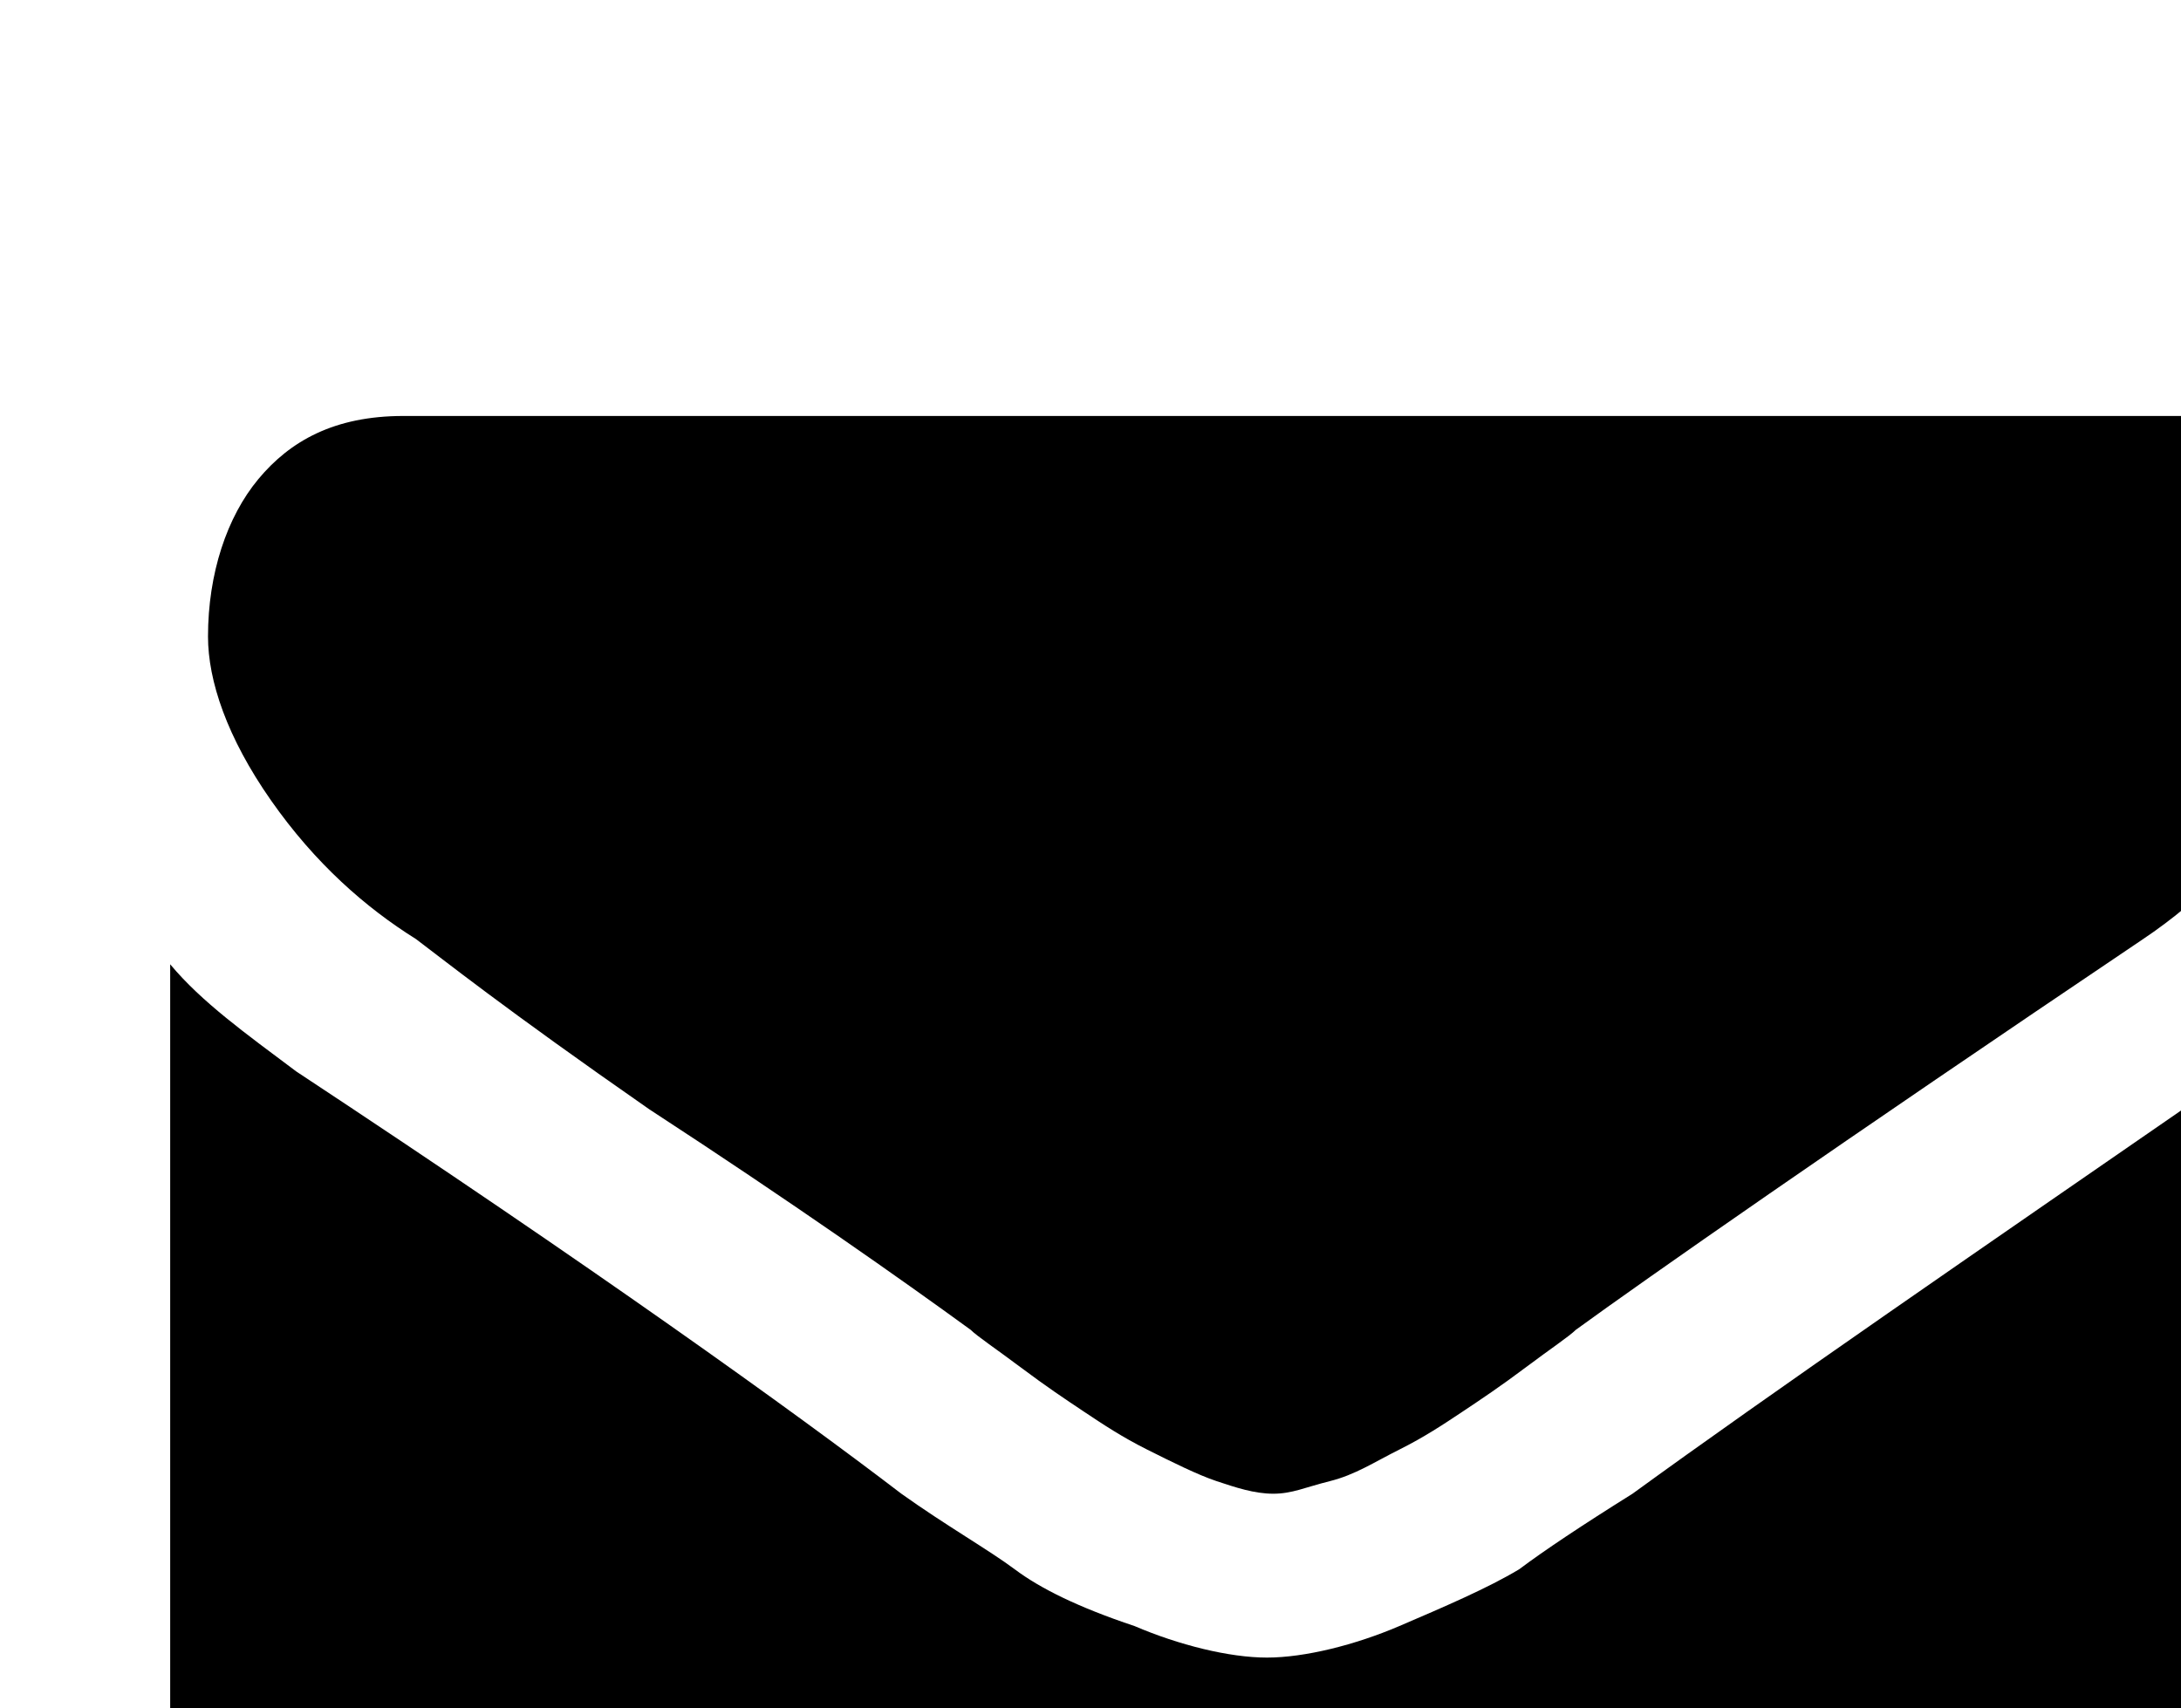
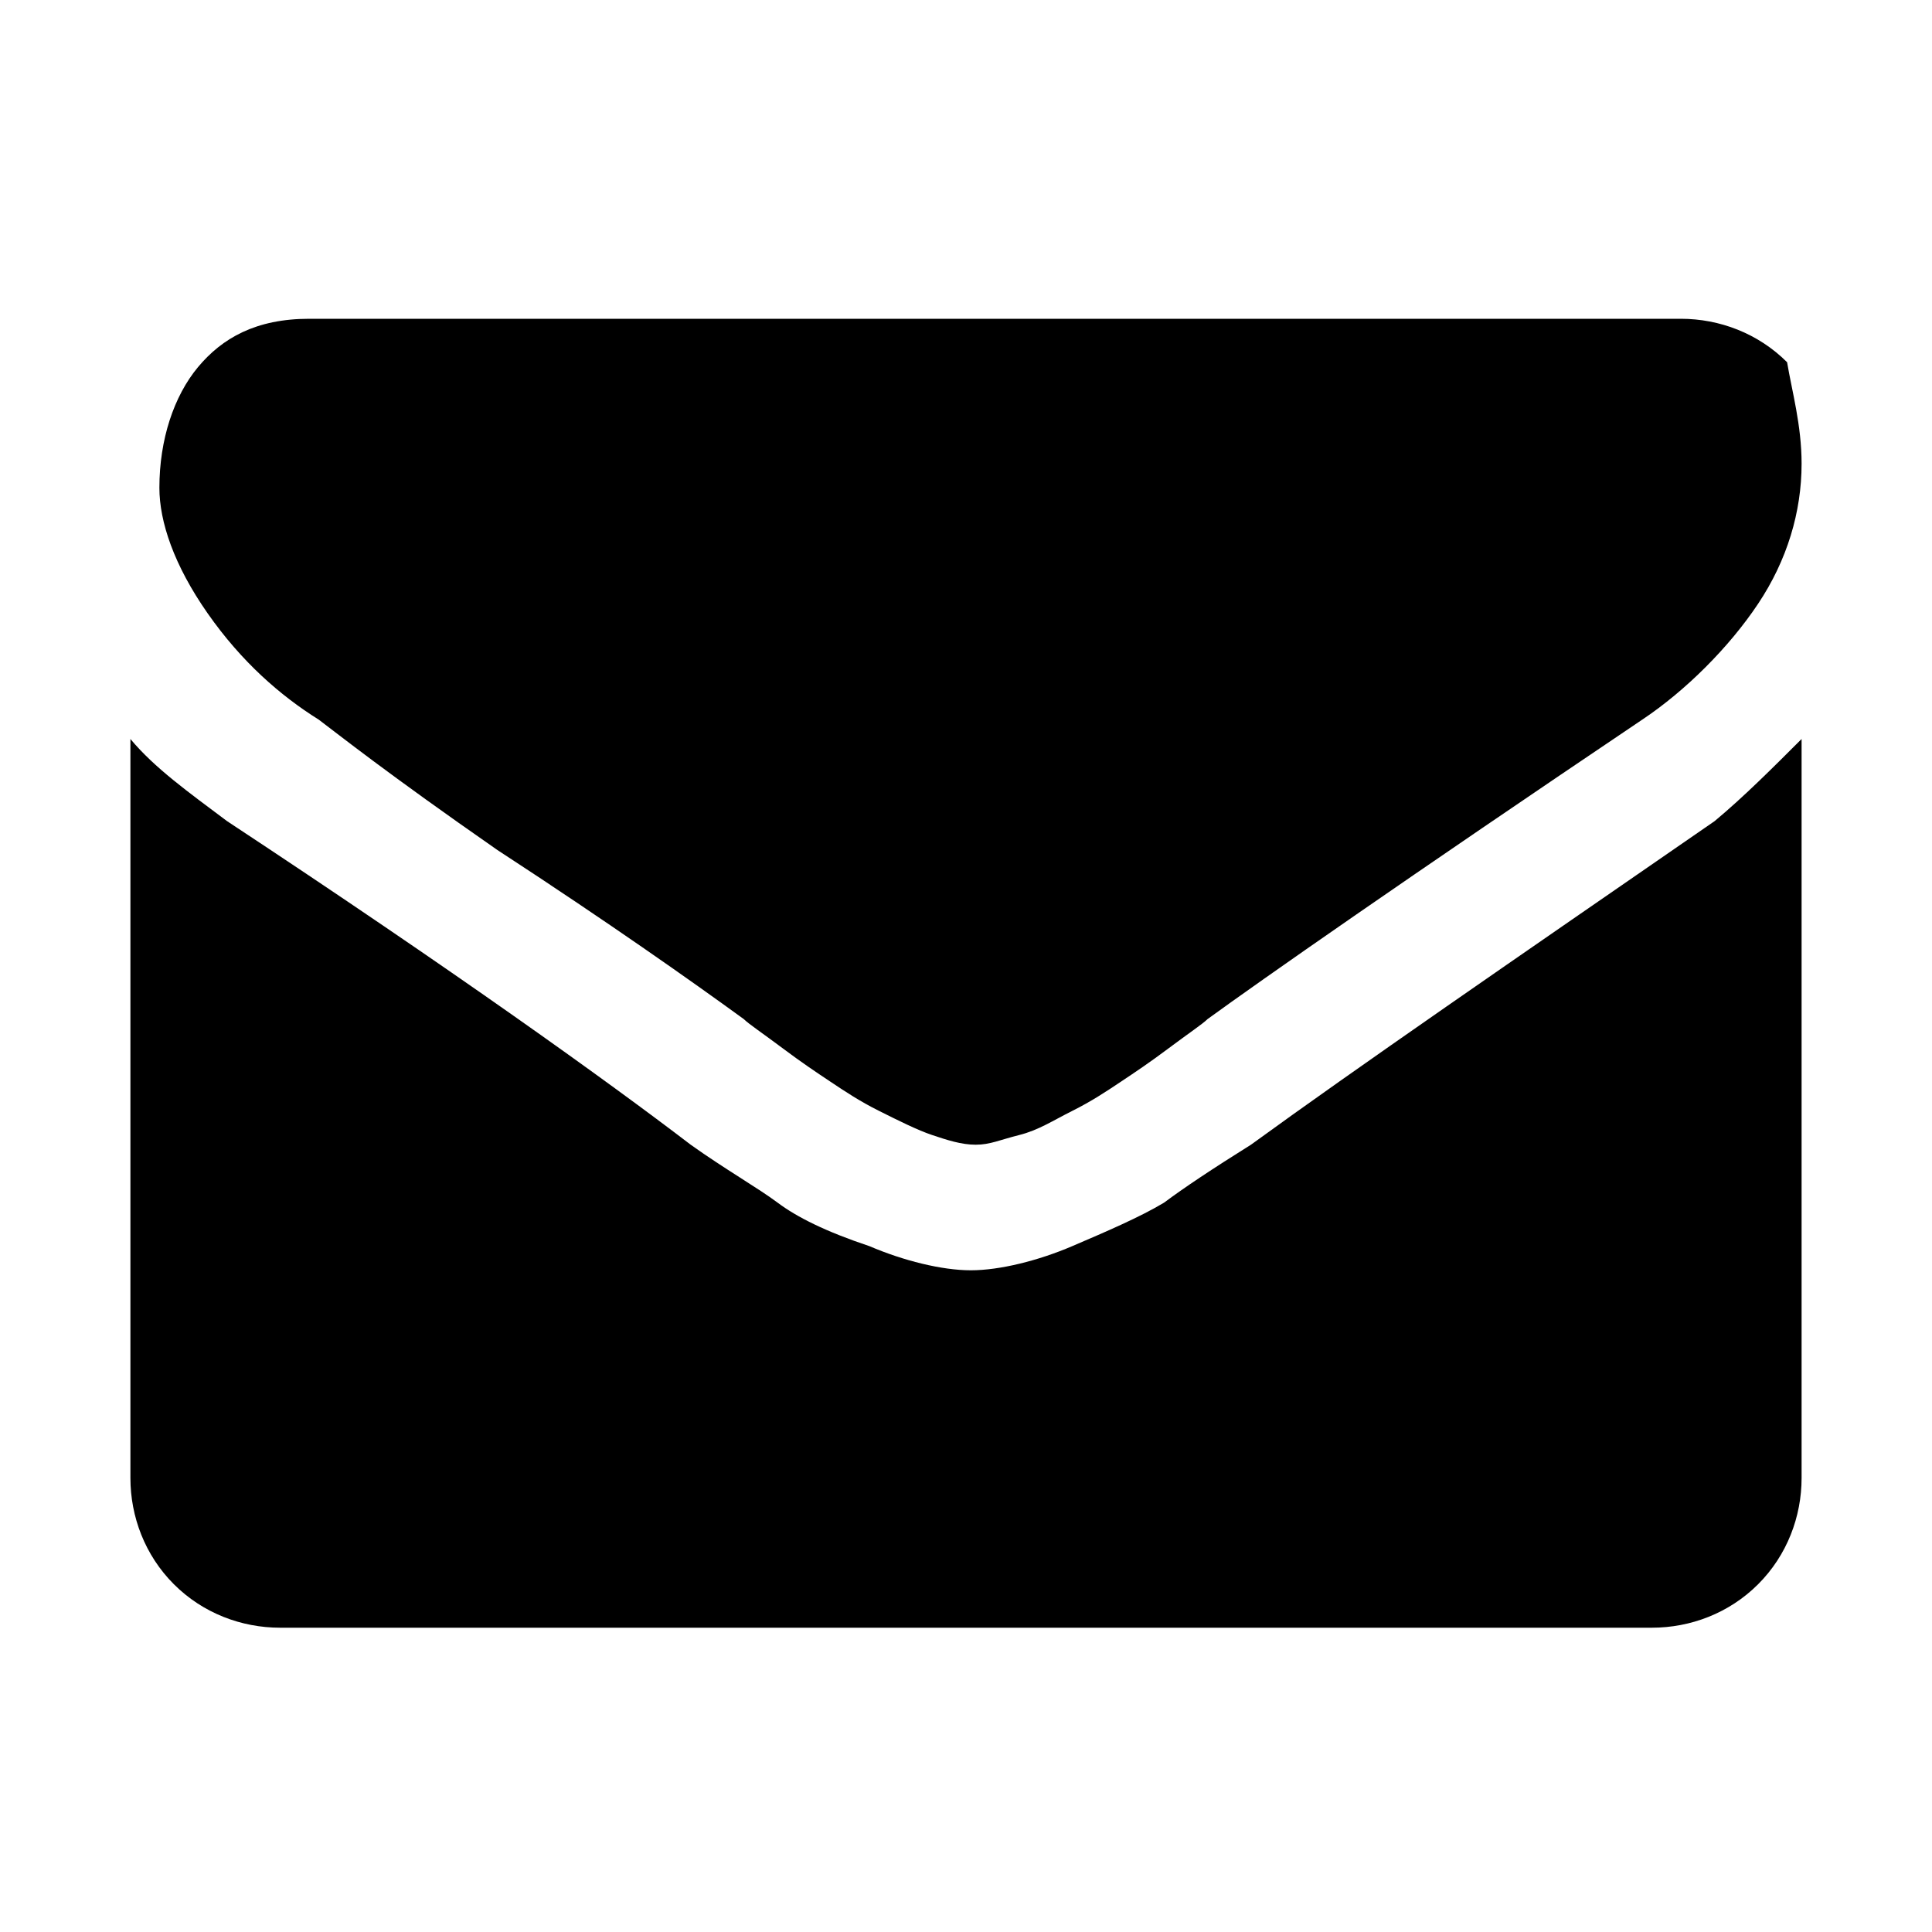
- <svg xmlns="http://www.w3.org/2000/svg" id="icon">
+ <svg xmlns="http://www.w3.org/2000/svg" width="40" height="40" id="icon">
  <path d="M37.3,15.3v15.3c0,0.8-0.3,1.6-0.9,2.2c-0.6,0.6-1.4,0.9-2.2,0.9H5.8c-0.8,0-1.6-0.3-2.2-0.9s-0.9-1.4-0.9-2.2V15.3 c0.5,0.6,1.2,1.1,2,1.7c4.7,3.1,7.9,5.4,9.6,6.7c0.7,0.5,1.4,0.9,1.8,1.2c0.4,0.3,1,0.6,1.9,0.9c0.7,0.3,1.5,0.5,2.1,0.5l0,0 c0.6,0,1.4-0.2,2.1-0.5c0.7-0.3,1.4-0.6,1.9-0.9c0.4-0.3,1-0.7,1.8-1.2c2.2-1.6,5.4-3.8,9.6-6.7C36.1,16.5,36.7,15.9,37.3,15.3 L37.3,15.3z M37.3,9.6c0,1-0.3,2-0.9,2.9c-0.6,0.9-1.5,1.8-2.4,2.4c-4.9,3.3-7.9,5.4-9,6.2c-0.1,0.1-0.4,0.3-0.8,0.6 c-0.4,0.3-0.7,0.5-1,0.7c-0.3,0.2-0.6,0.4-1,0.6c-0.4,0.2-0.7,0.4-1.1,0.5c-0.4,0.1-0.6,0.2-0.9,0.2l0,0c-0.3,0-0.6-0.1-0.9-0.2 c-0.3-0.1-0.7-0.3-1.1-0.5c-0.4-0.2-0.7-0.4-1-0.6c-0.3-0.2-0.6-0.4-1-0.7c-0.4-0.3-0.7-0.5-0.8-0.6c-1.1-0.8-2.8-2-5.1-3.5 c-2.3-1.6-3.3-2.4-3.7-2.7c-0.8-0.5-1.6-1.2-2.3-2.2s-1-1.9-1-2.6c0-1,0.3-1.9,0.8-2.5c0.5-0.6,1.2-1,2.3-1h28.4 c0.8,0,1.6,0.3,2.2,0.9C37.1,8.1,37.3,8.8,37.3,9.6L37.3,9.6z" />
</svg>
